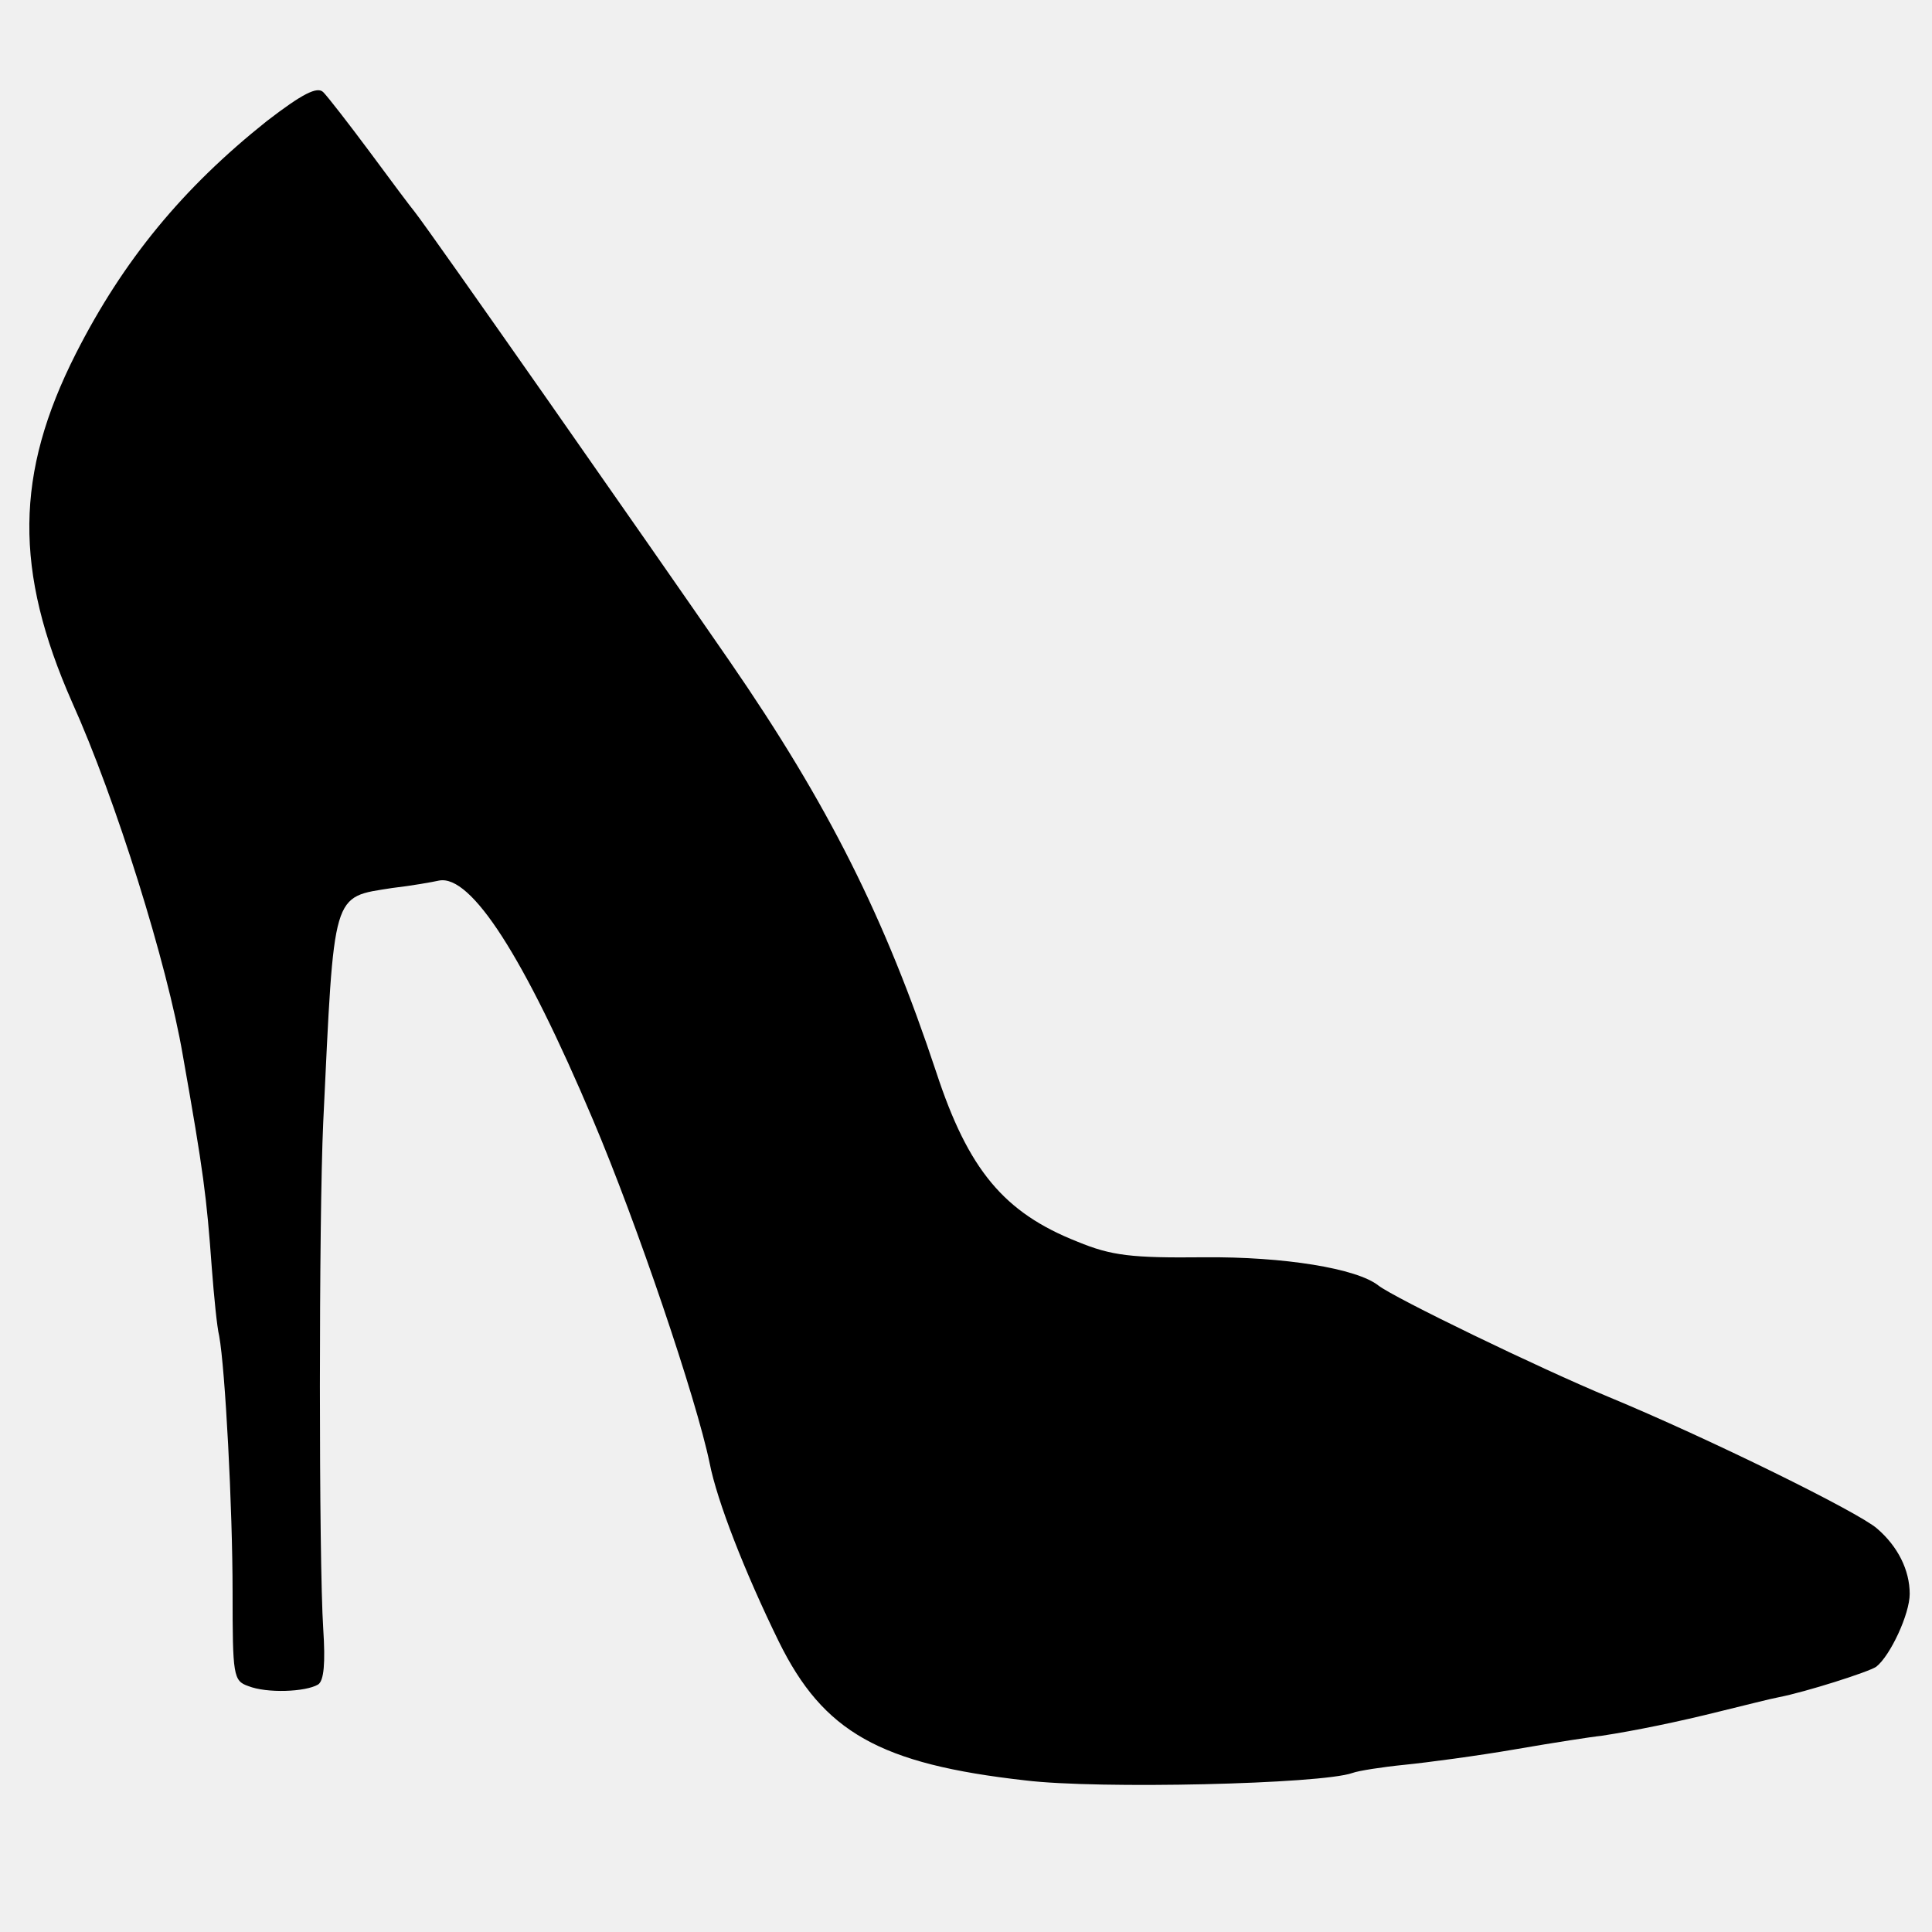
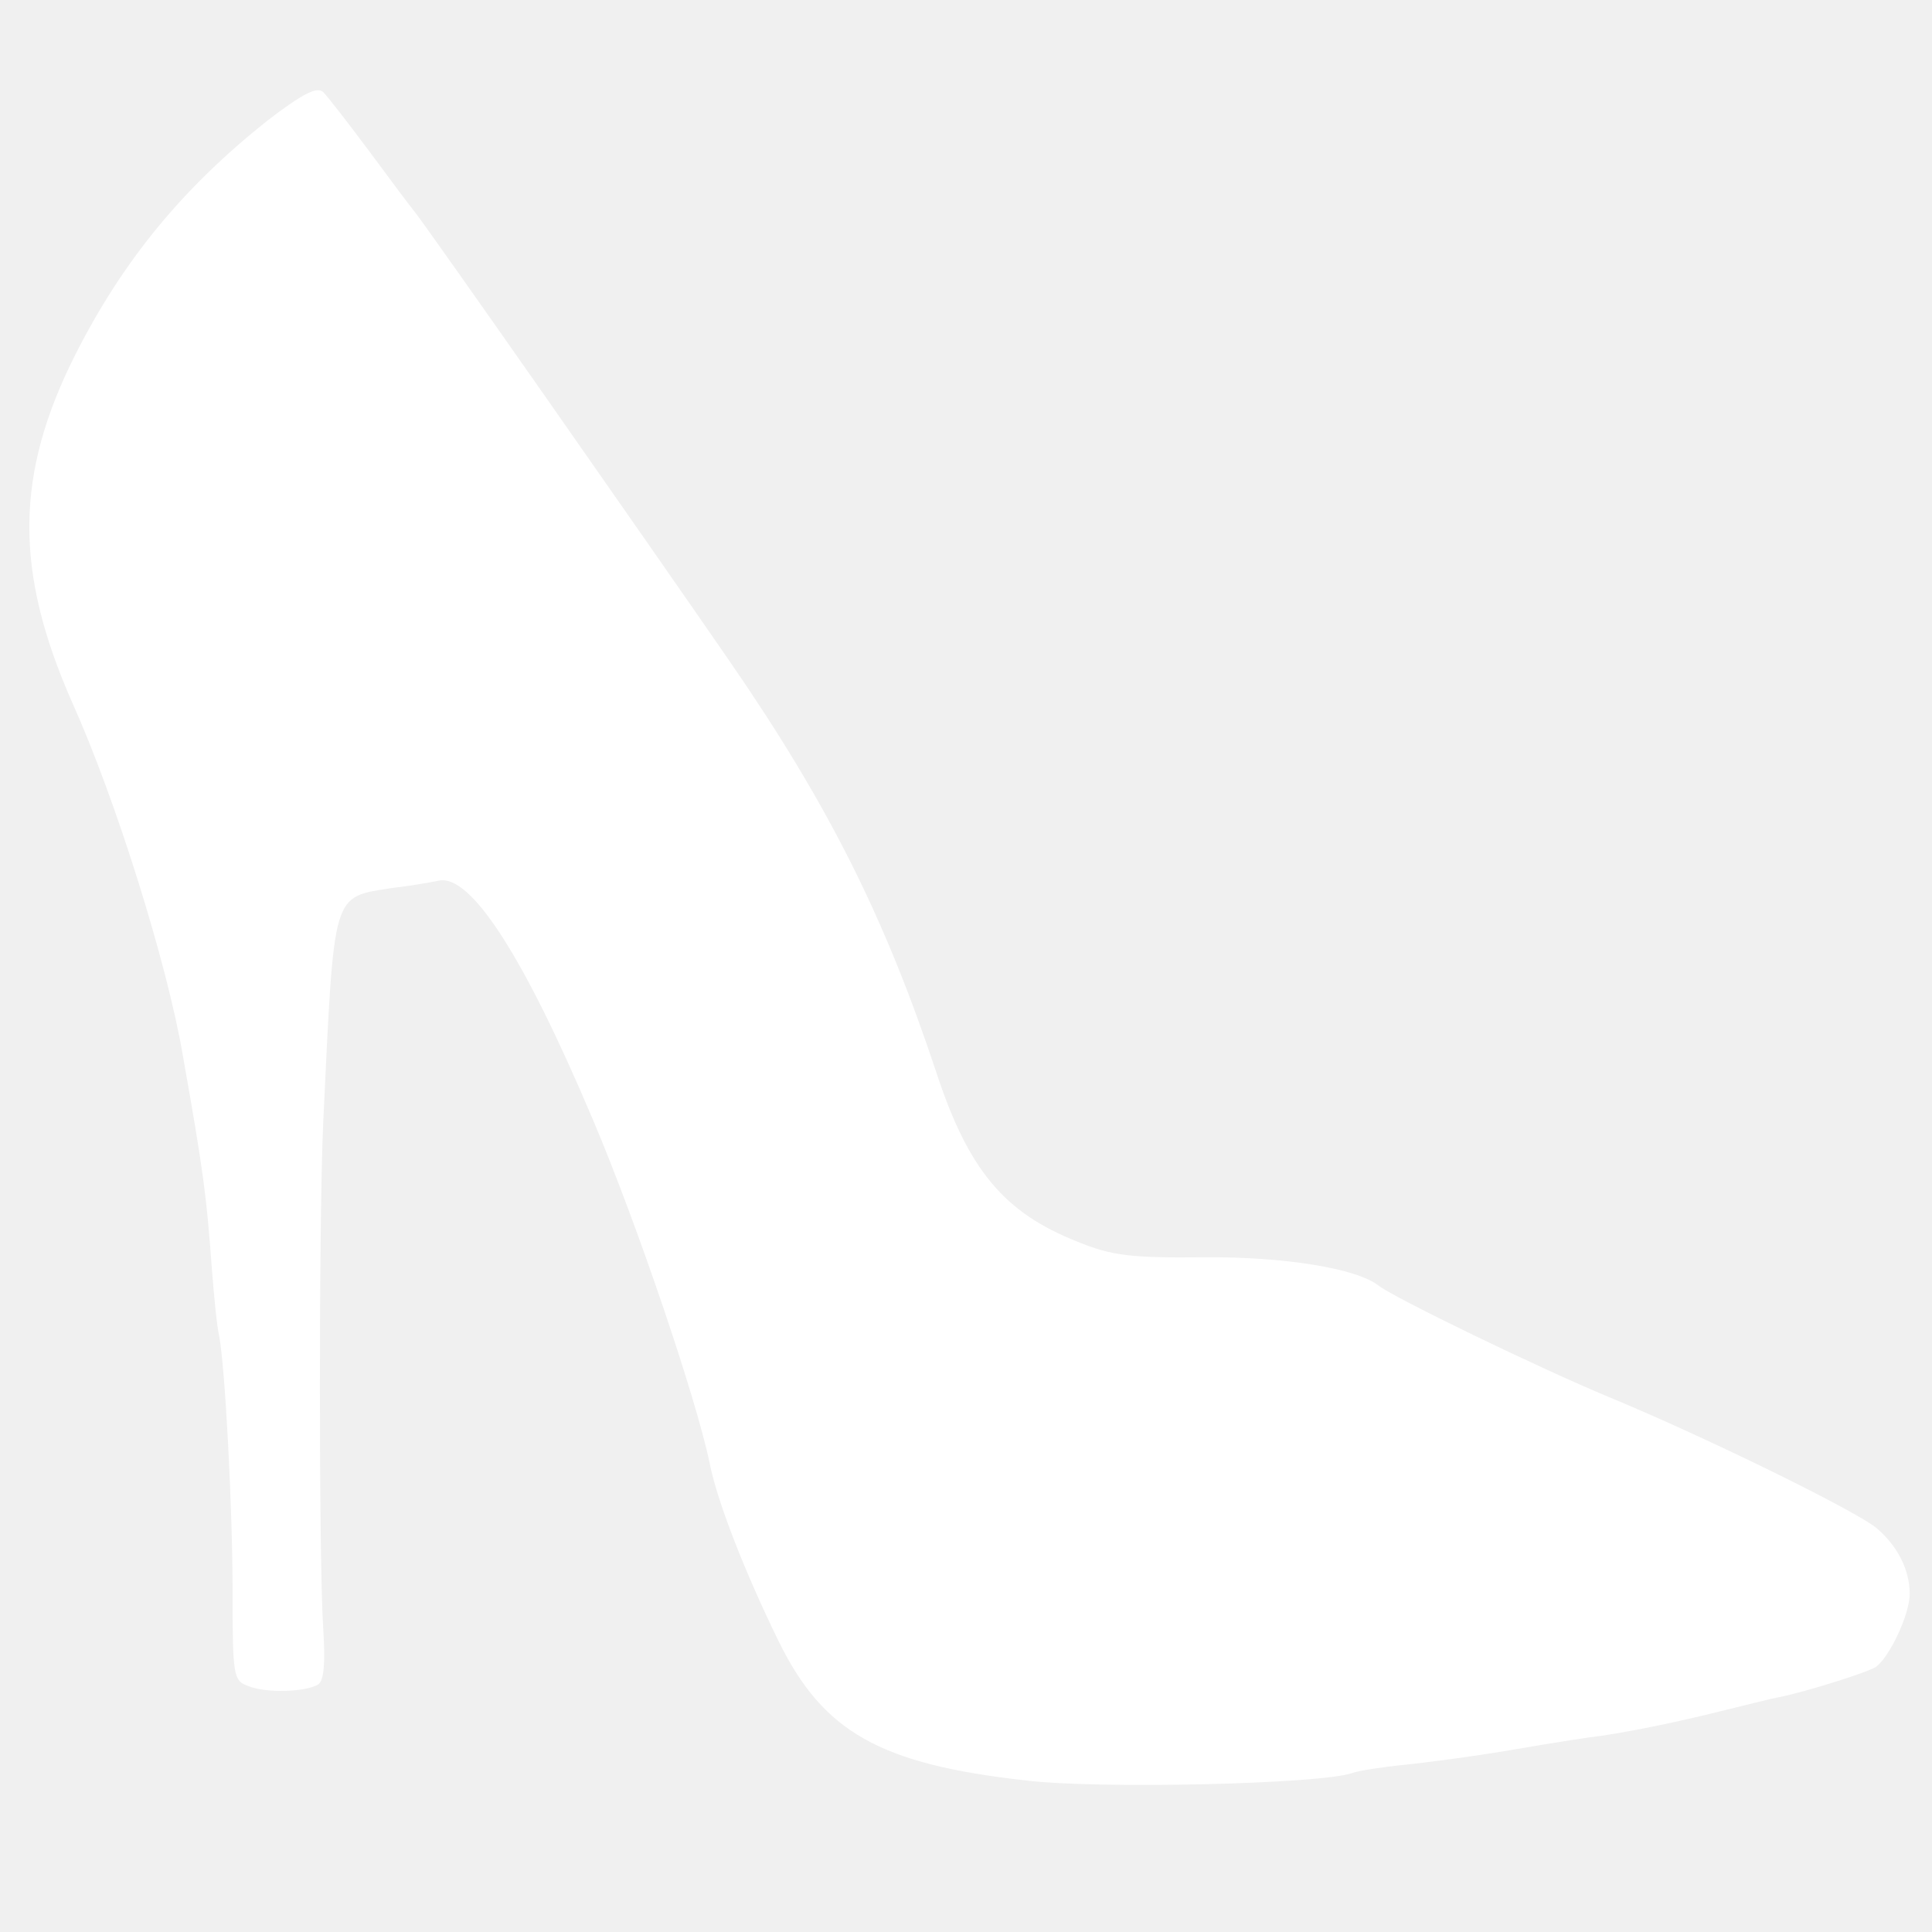
<svg xmlns="http://www.w3.org/2000/svg" version="1.0" width="260pt" height="260pt" viewBox="0 0 260 260" preserveAspectRatio="xMidYMid meet">
-   <g transform="translate(0,260) scale(0.1,-0.1)" fill="#000000" stroke="none">
+   <g transform="translate(0,260) scale(0.1,-0.1)" fill="#ffffff" stroke="none">
    <path d="M359 2437 c-113 -90 -193 -187 -257 -313 -82 -162 -83 -292 -5 -469 59 -131 128 -352 149 -475 28 -158 32 -190 39 -286 3 -39 7 -80 10 -92 8 -44 18 -230 18 -345 0 -112 1 -119 21 -126 25 -10 77 -8 94 2 8 5 10 29 7 75 -6 91 -6 552 0 682 15 314 11 302 93 315 26 3 54 8 63 10 43 8 114 -102 207 -322 59 -139 139 -375 157 -462 10 -51 47 -146 93 -240 60 -122 136 -165 332 -187 98 -12 398 -5 440 10 8 3 40 8 70 11 30 3 98 12 150 21 52 9 104 17 115 18 46 7 104 19 160 33 33 8 68 17 79 19 36 7 121 34 131 41 19 15 45 71 45 98 0 32 -16 64 -44 88 -25 22 -226 121 -361 177 -94 39 -288 133 -310 150 -29 23 -127 39 -235 38 -97 -1 -124 2 -170 21 -99 39 -147 97 -190 228 -69 208 -145 360 -278 553 -109 158 -404 580 -424 605 -5 6 -32 42 -60 80 -29 39 -57 75 -63 81 -8 8 -28 -2 -76 -39z" />
  </g>
</svg>
